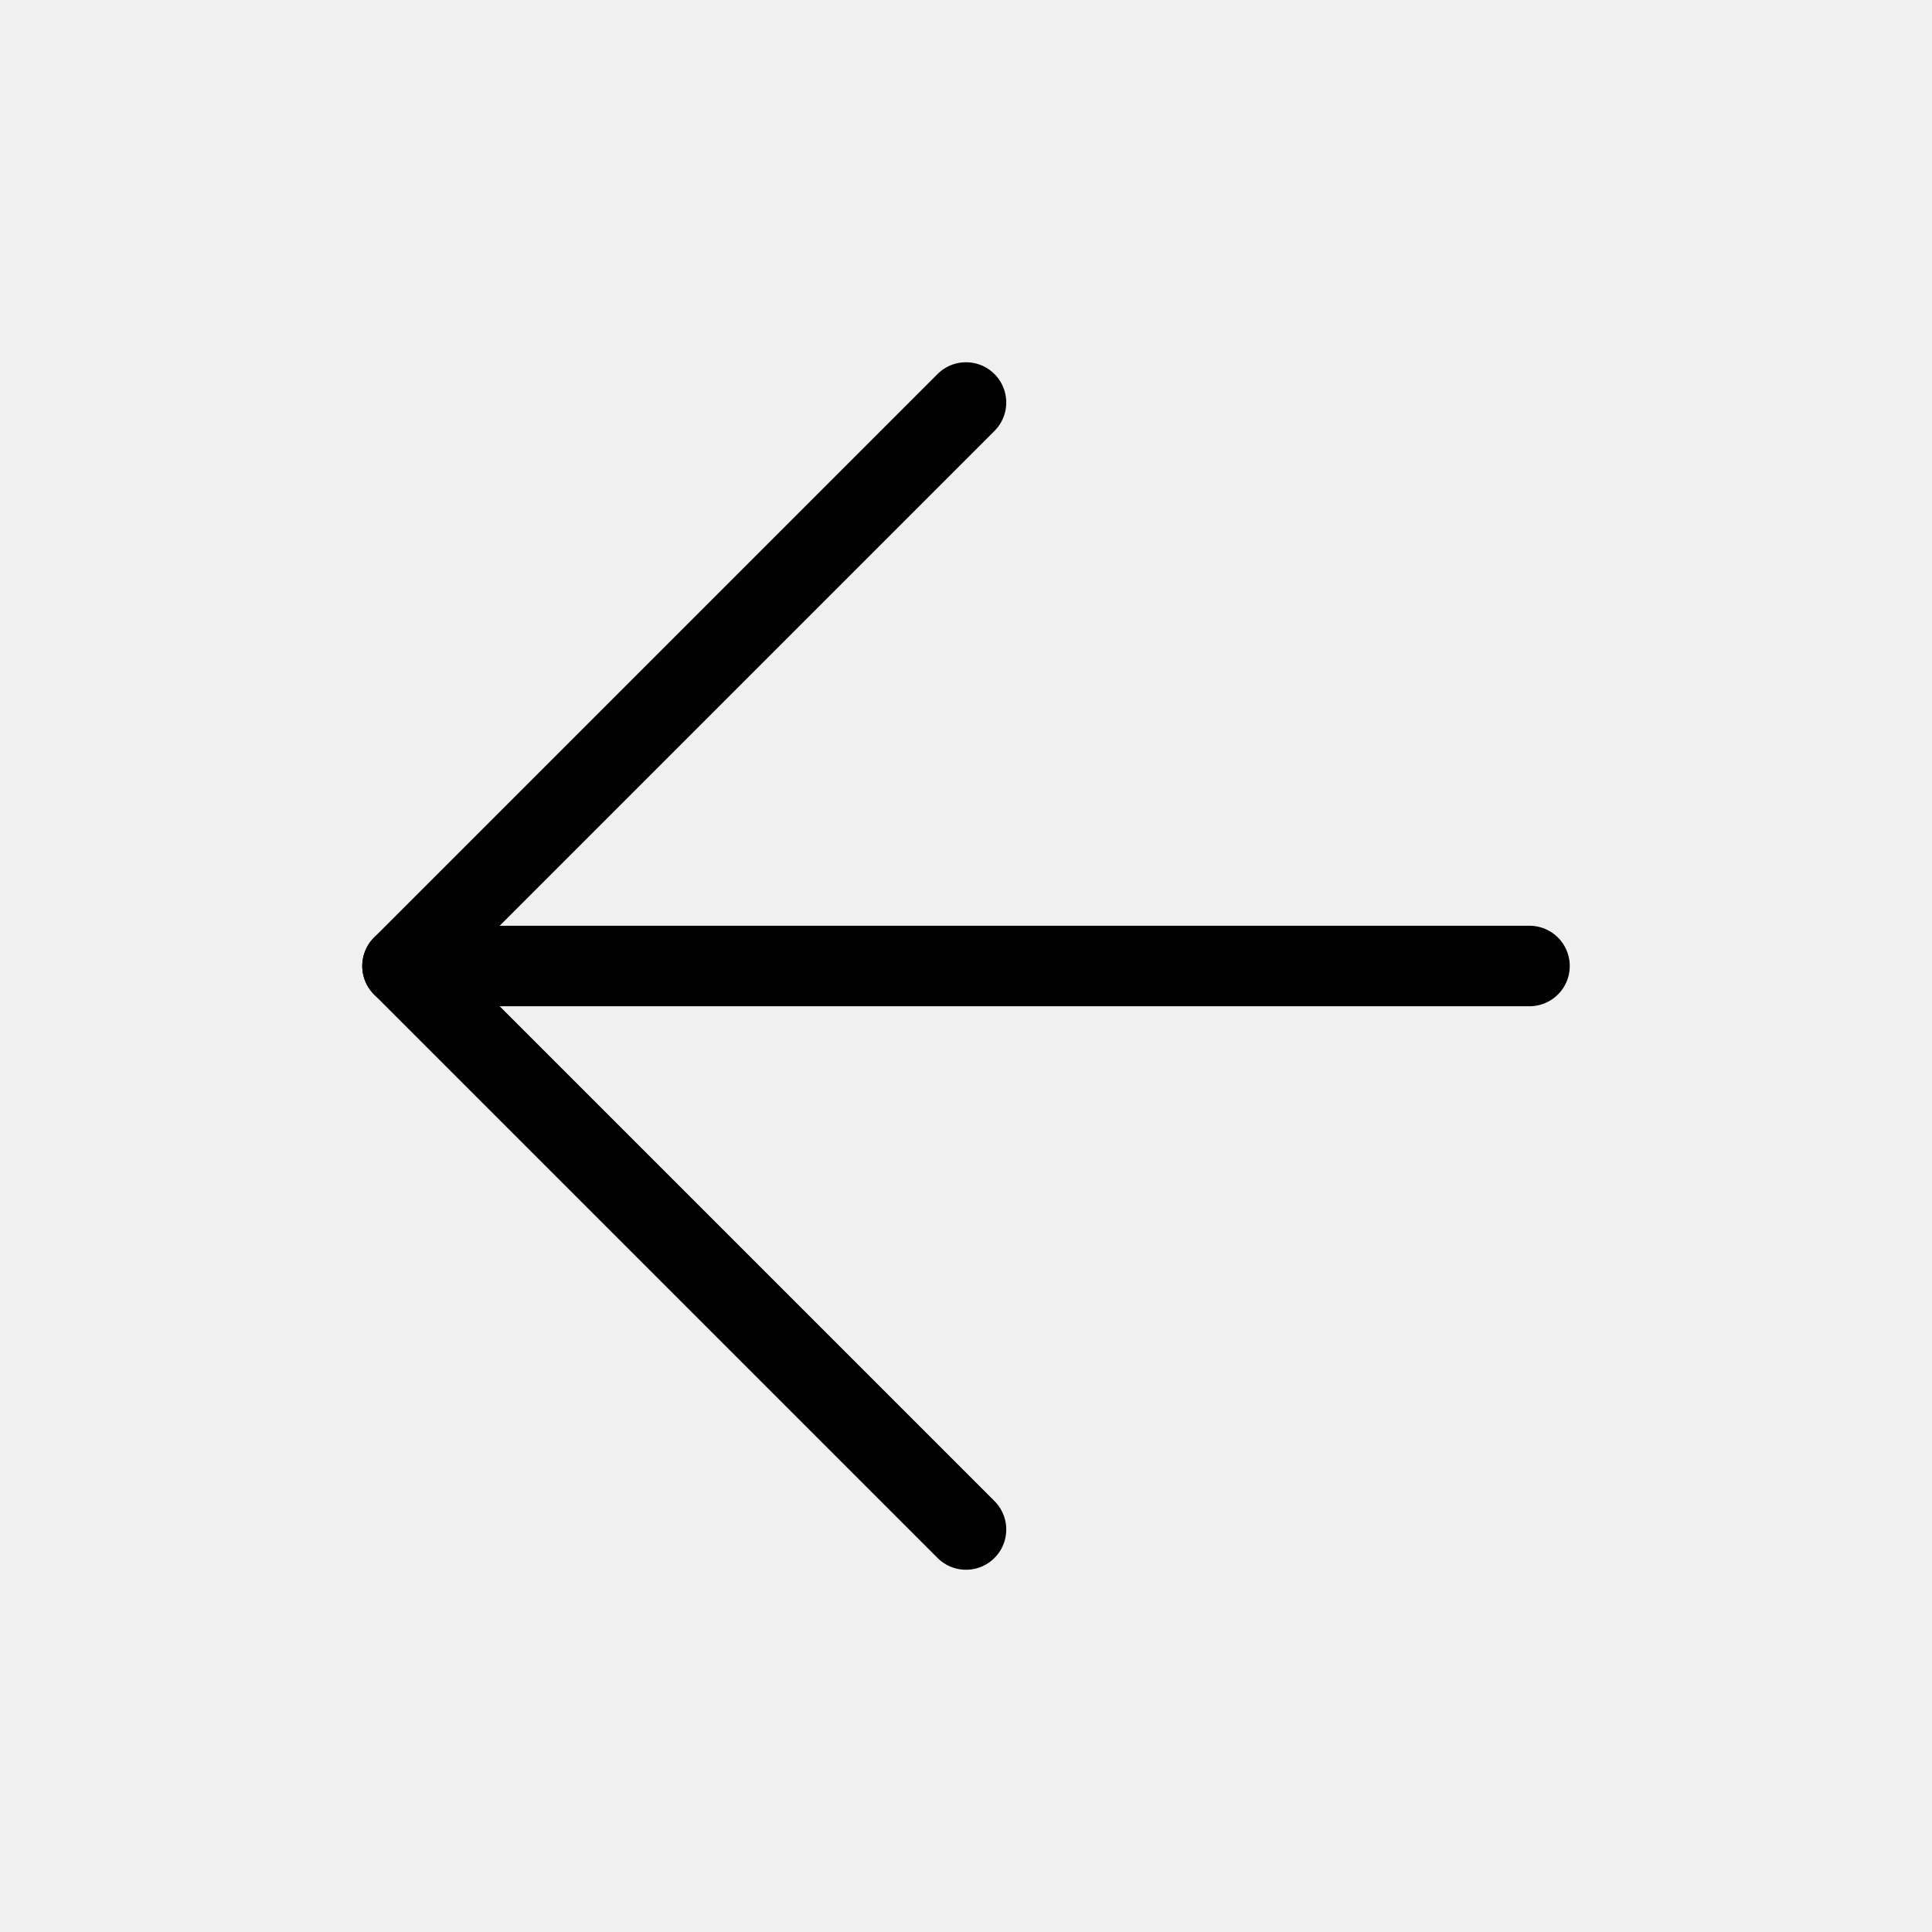
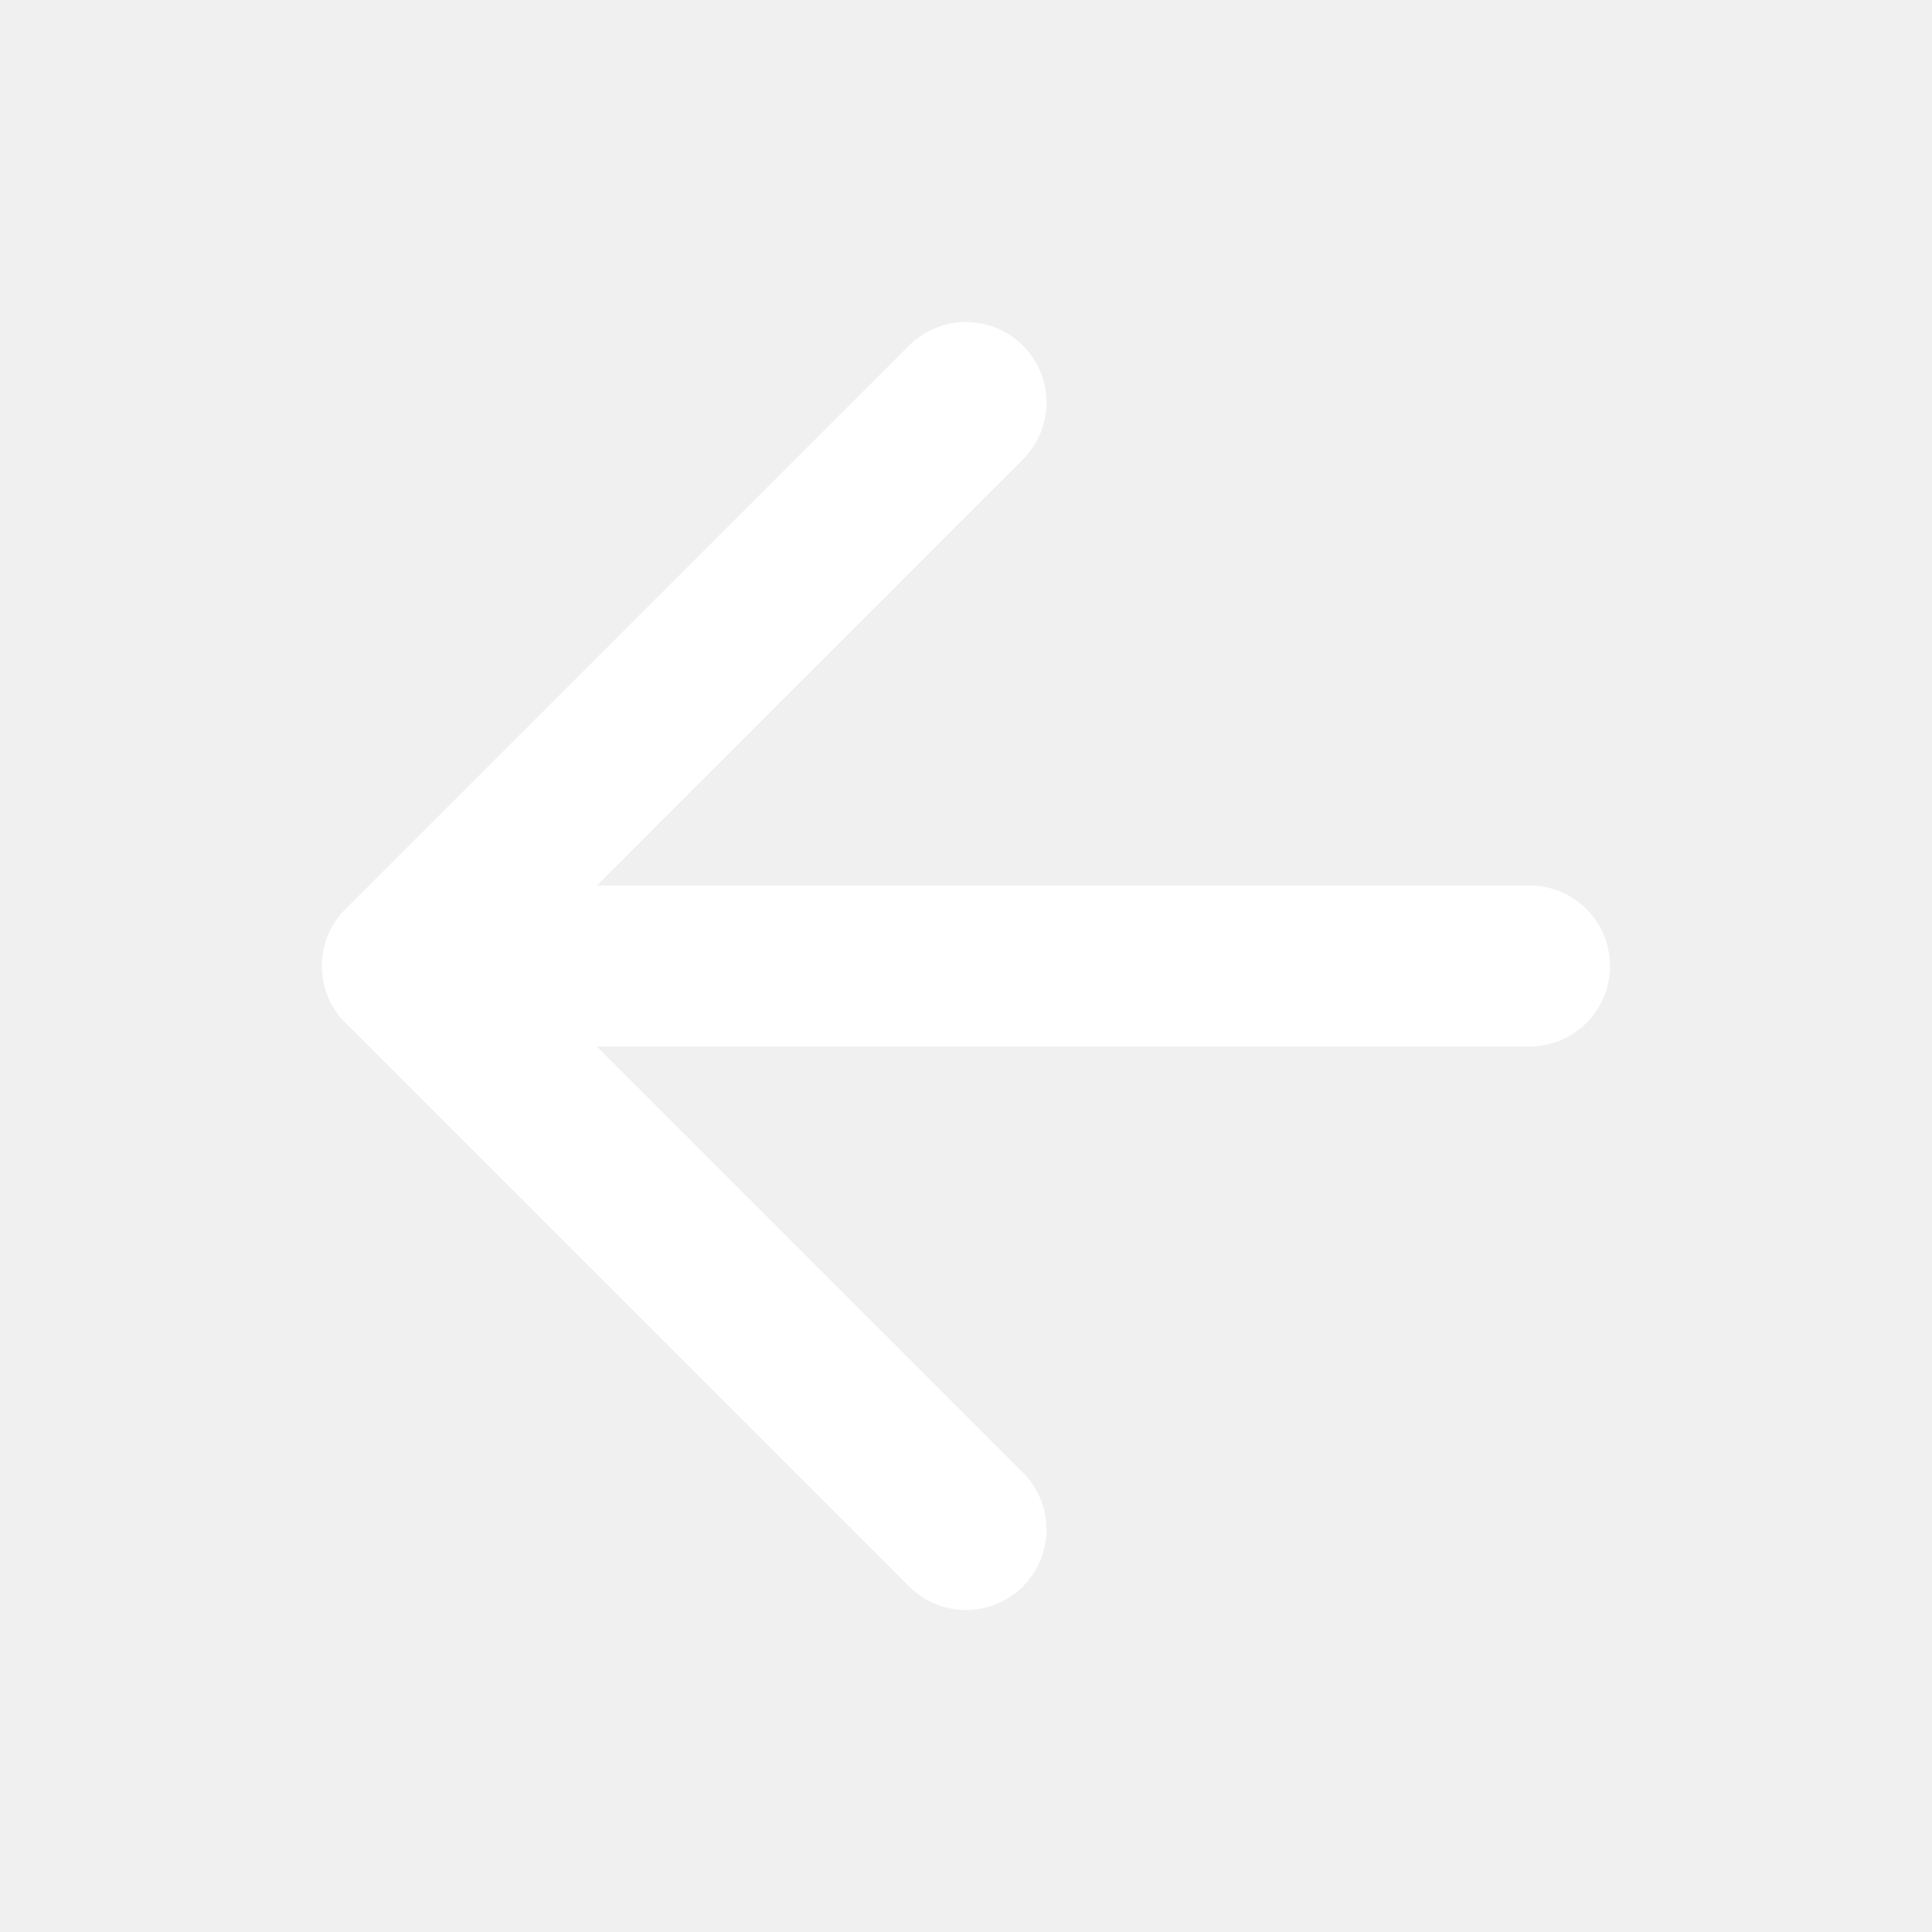
- <svg xmlns="http://www.w3.org/2000/svg" width="24" height="24" viewBox="0 0 24 24" fill="none" stroke="currentColor" stroke-width="1" stroke-linecap="round" stroke-linejoin="round" class="feather feather-arrow-left">
+ <svg xmlns="http://www.w3.org/2000/svg" width="24" height="24" viewBox="0 0 24 24" fill="none" stroke="#ffffff" stroke-width="2" stroke-linecap="round" stroke-linejoin="round" class="feather feather-arrow-left">
  <line x1="19" y1="12" x2="5" y2="12" />
  <polyline points="12 19 5 12 12 5" />
</svg>
